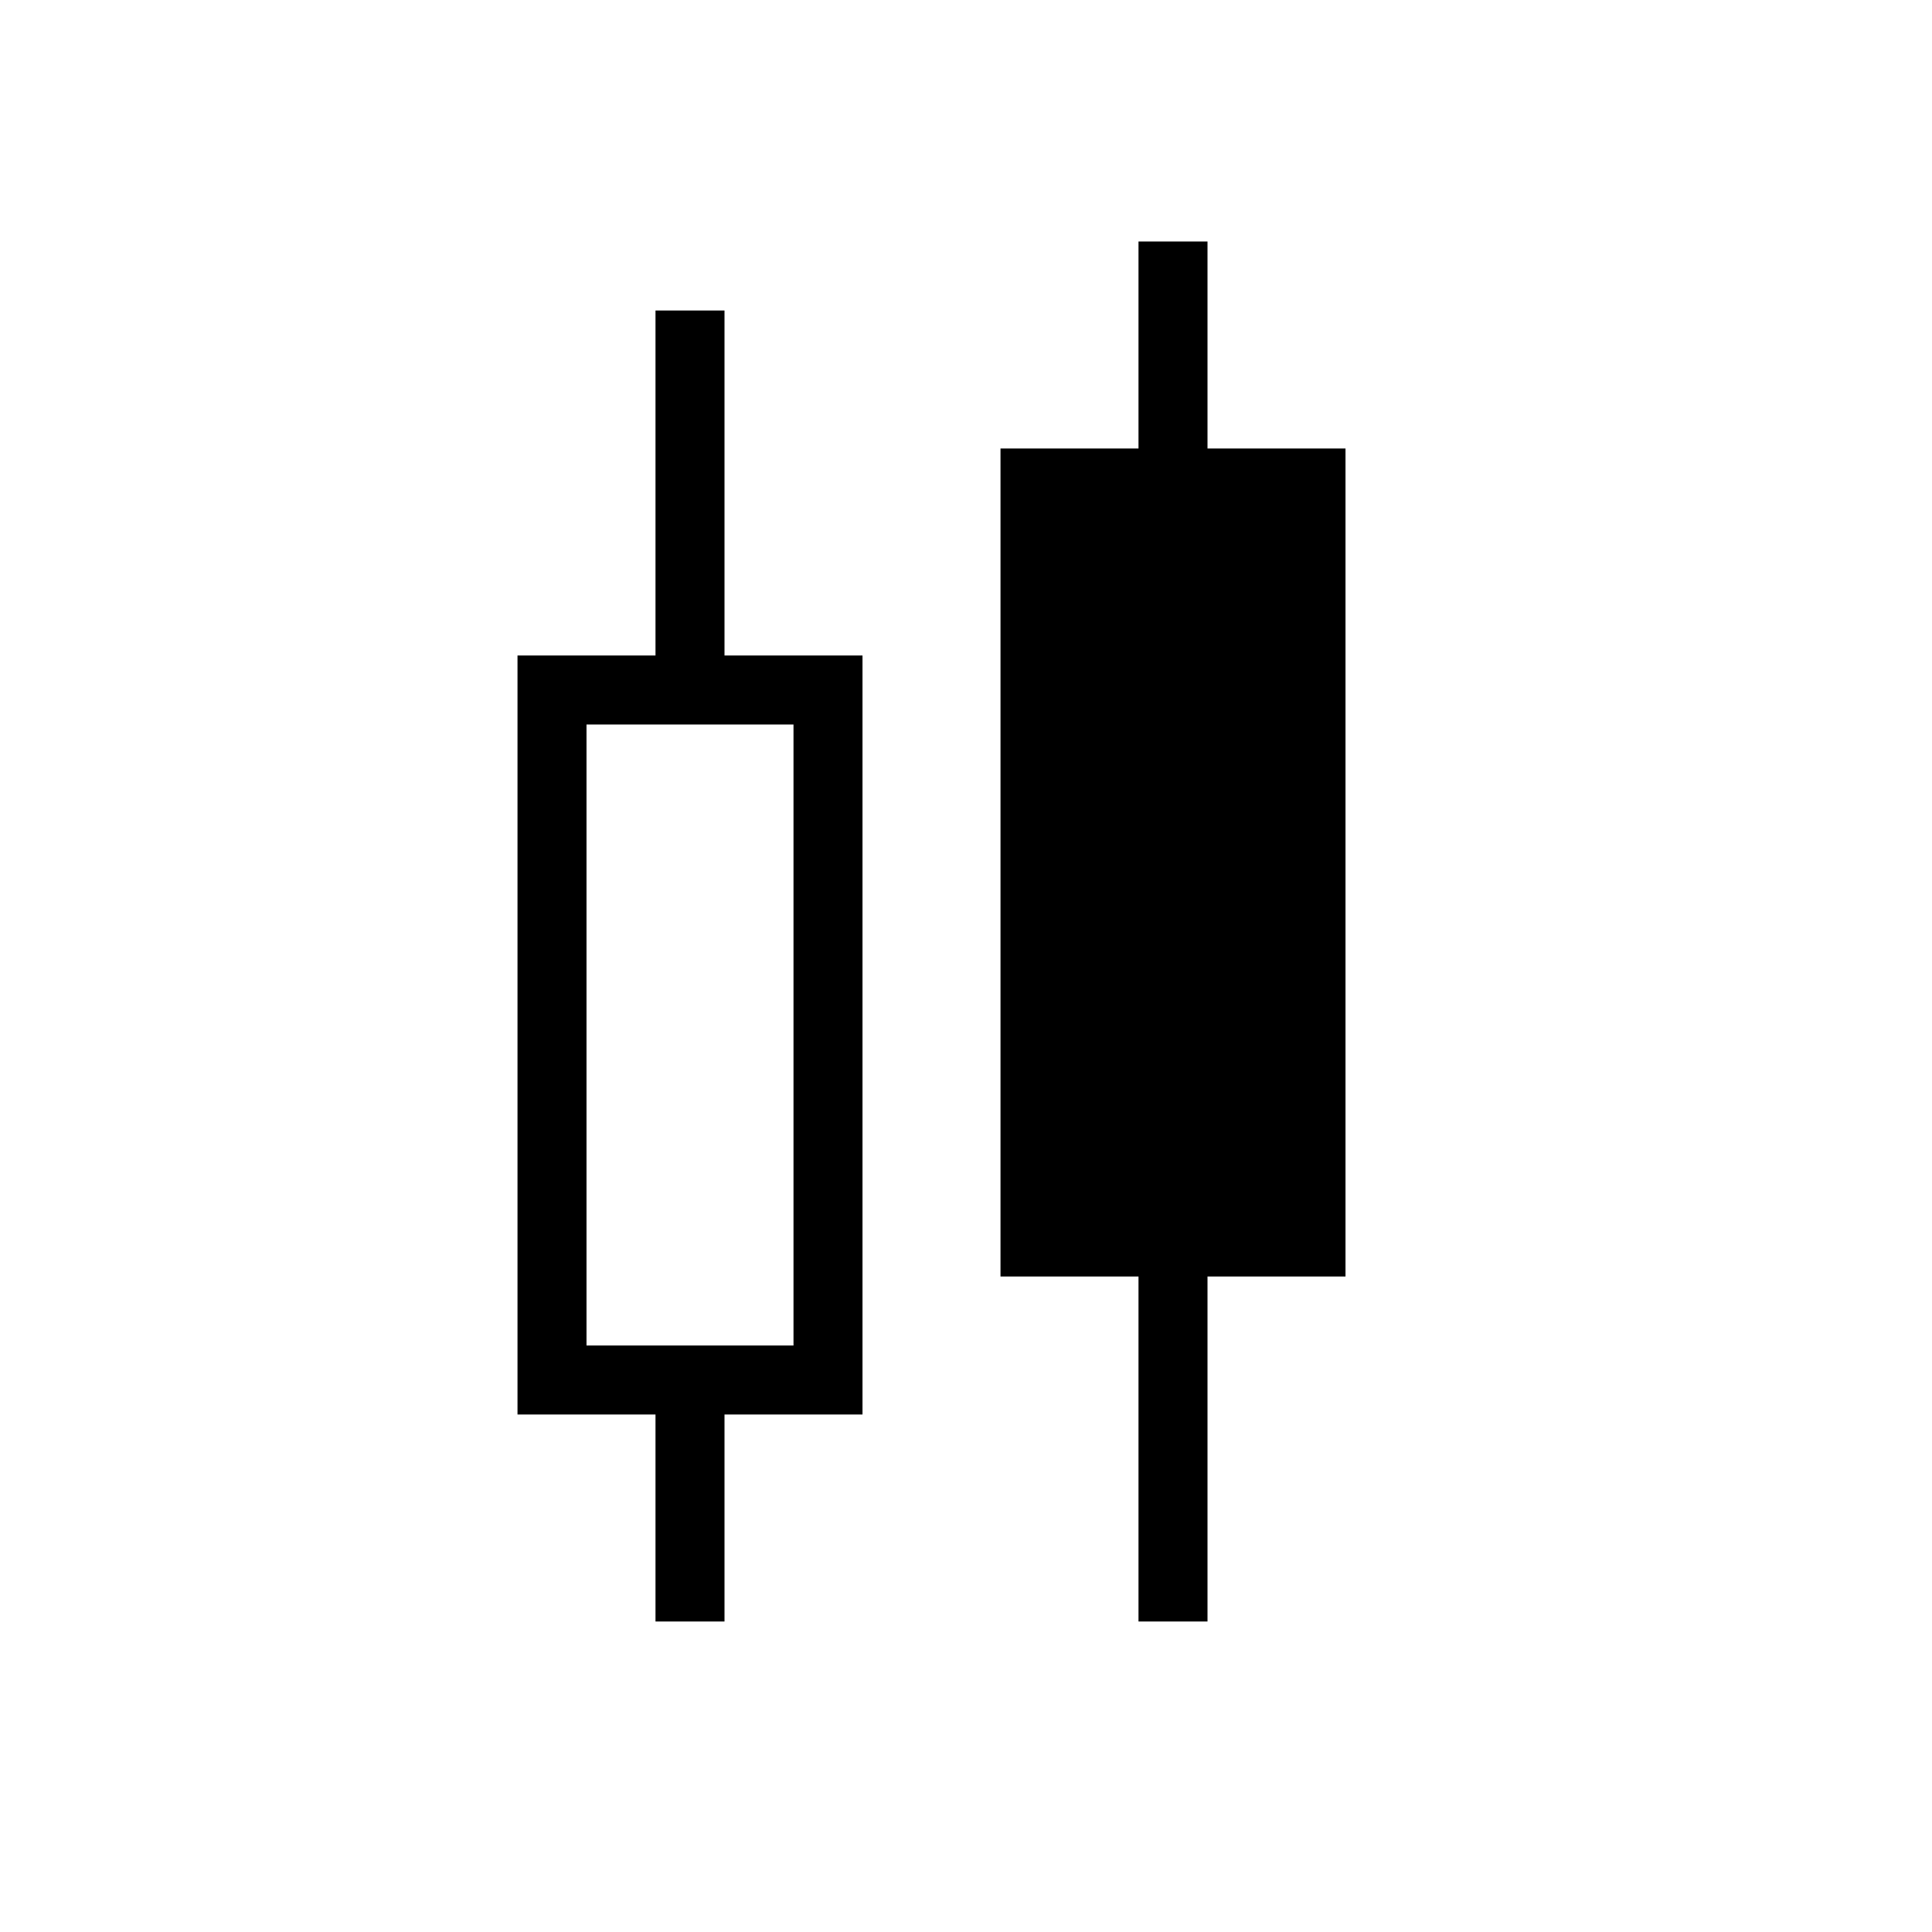
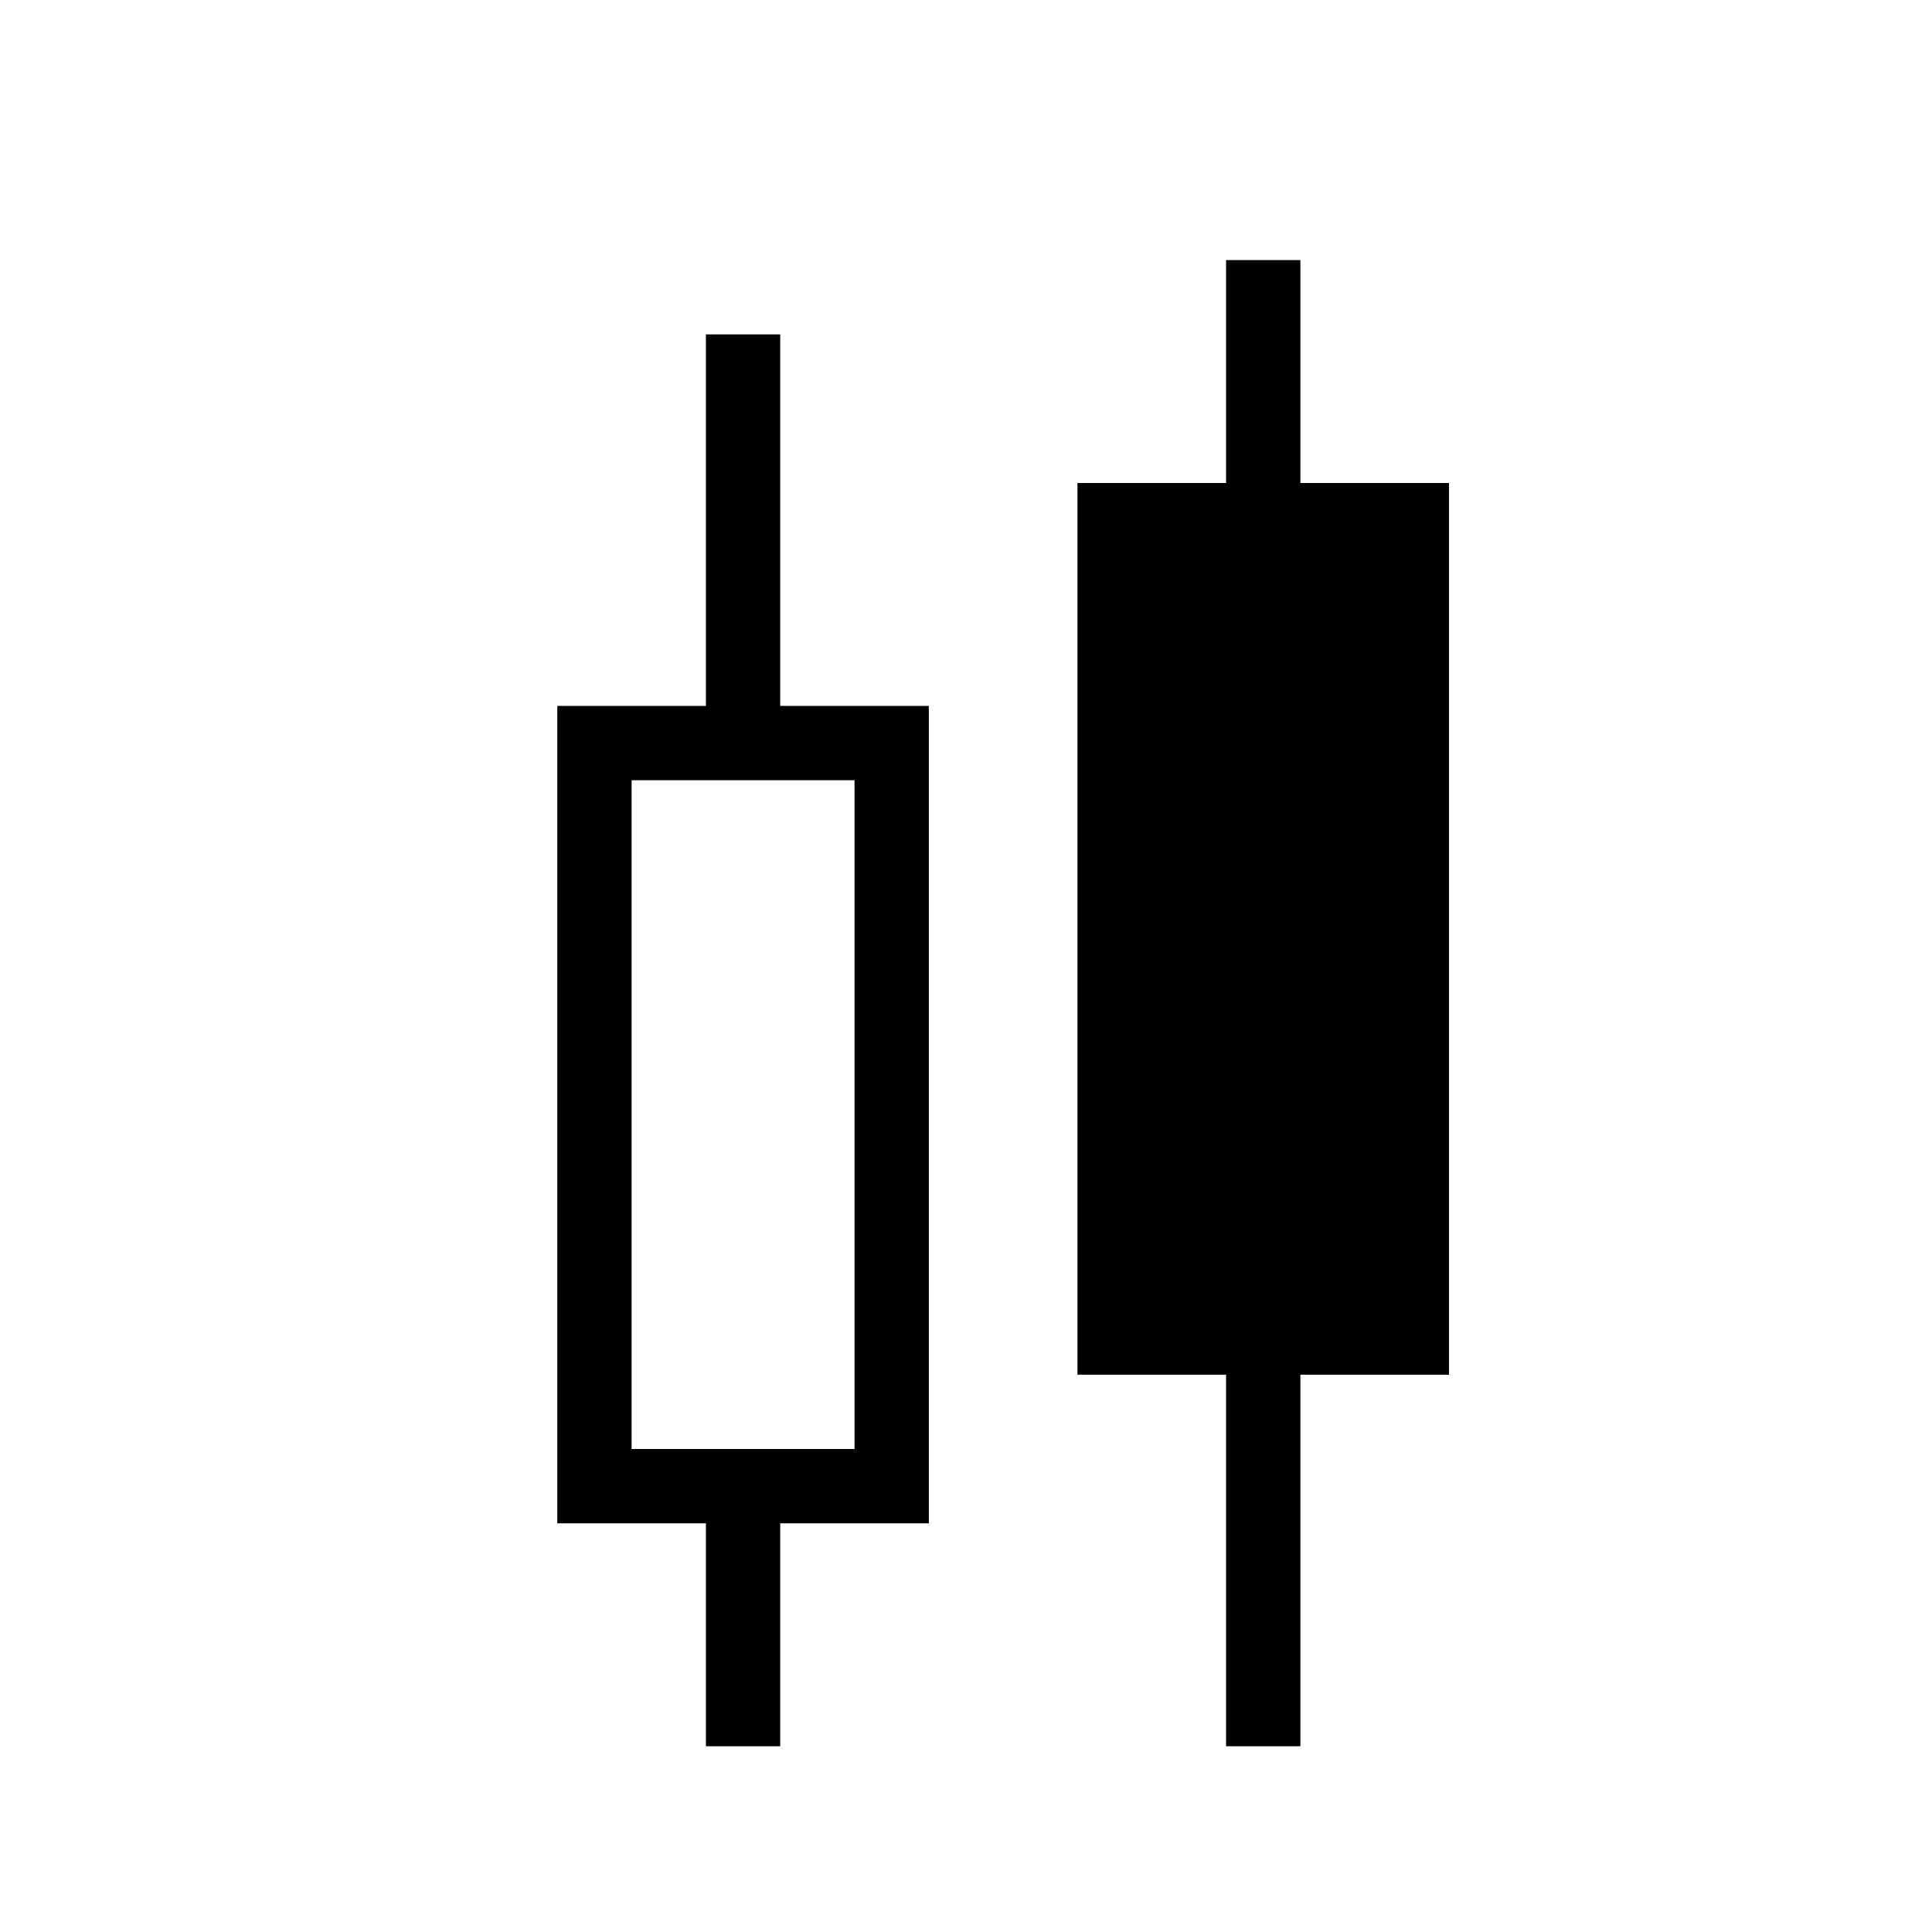
- <svg xmlns="http://www.w3.org/2000/svg" viewBox="0 0 28 28" width="28" height="28" fill="currentColor">
+ <svg viewBox="0 0 26 26" width="28" height="28" fill="currentColor">
  <g transform="translate(0.5, 0.5)">
    <path d="M16 3v3h-2v12h2v5h1v-5h2V6h-2V3h-1zM9 4v5H7v11h2v3h1v-3h2V9h-2V4H9zm-1 6h3v9H8v-9z" />
  </g>
</svg>
